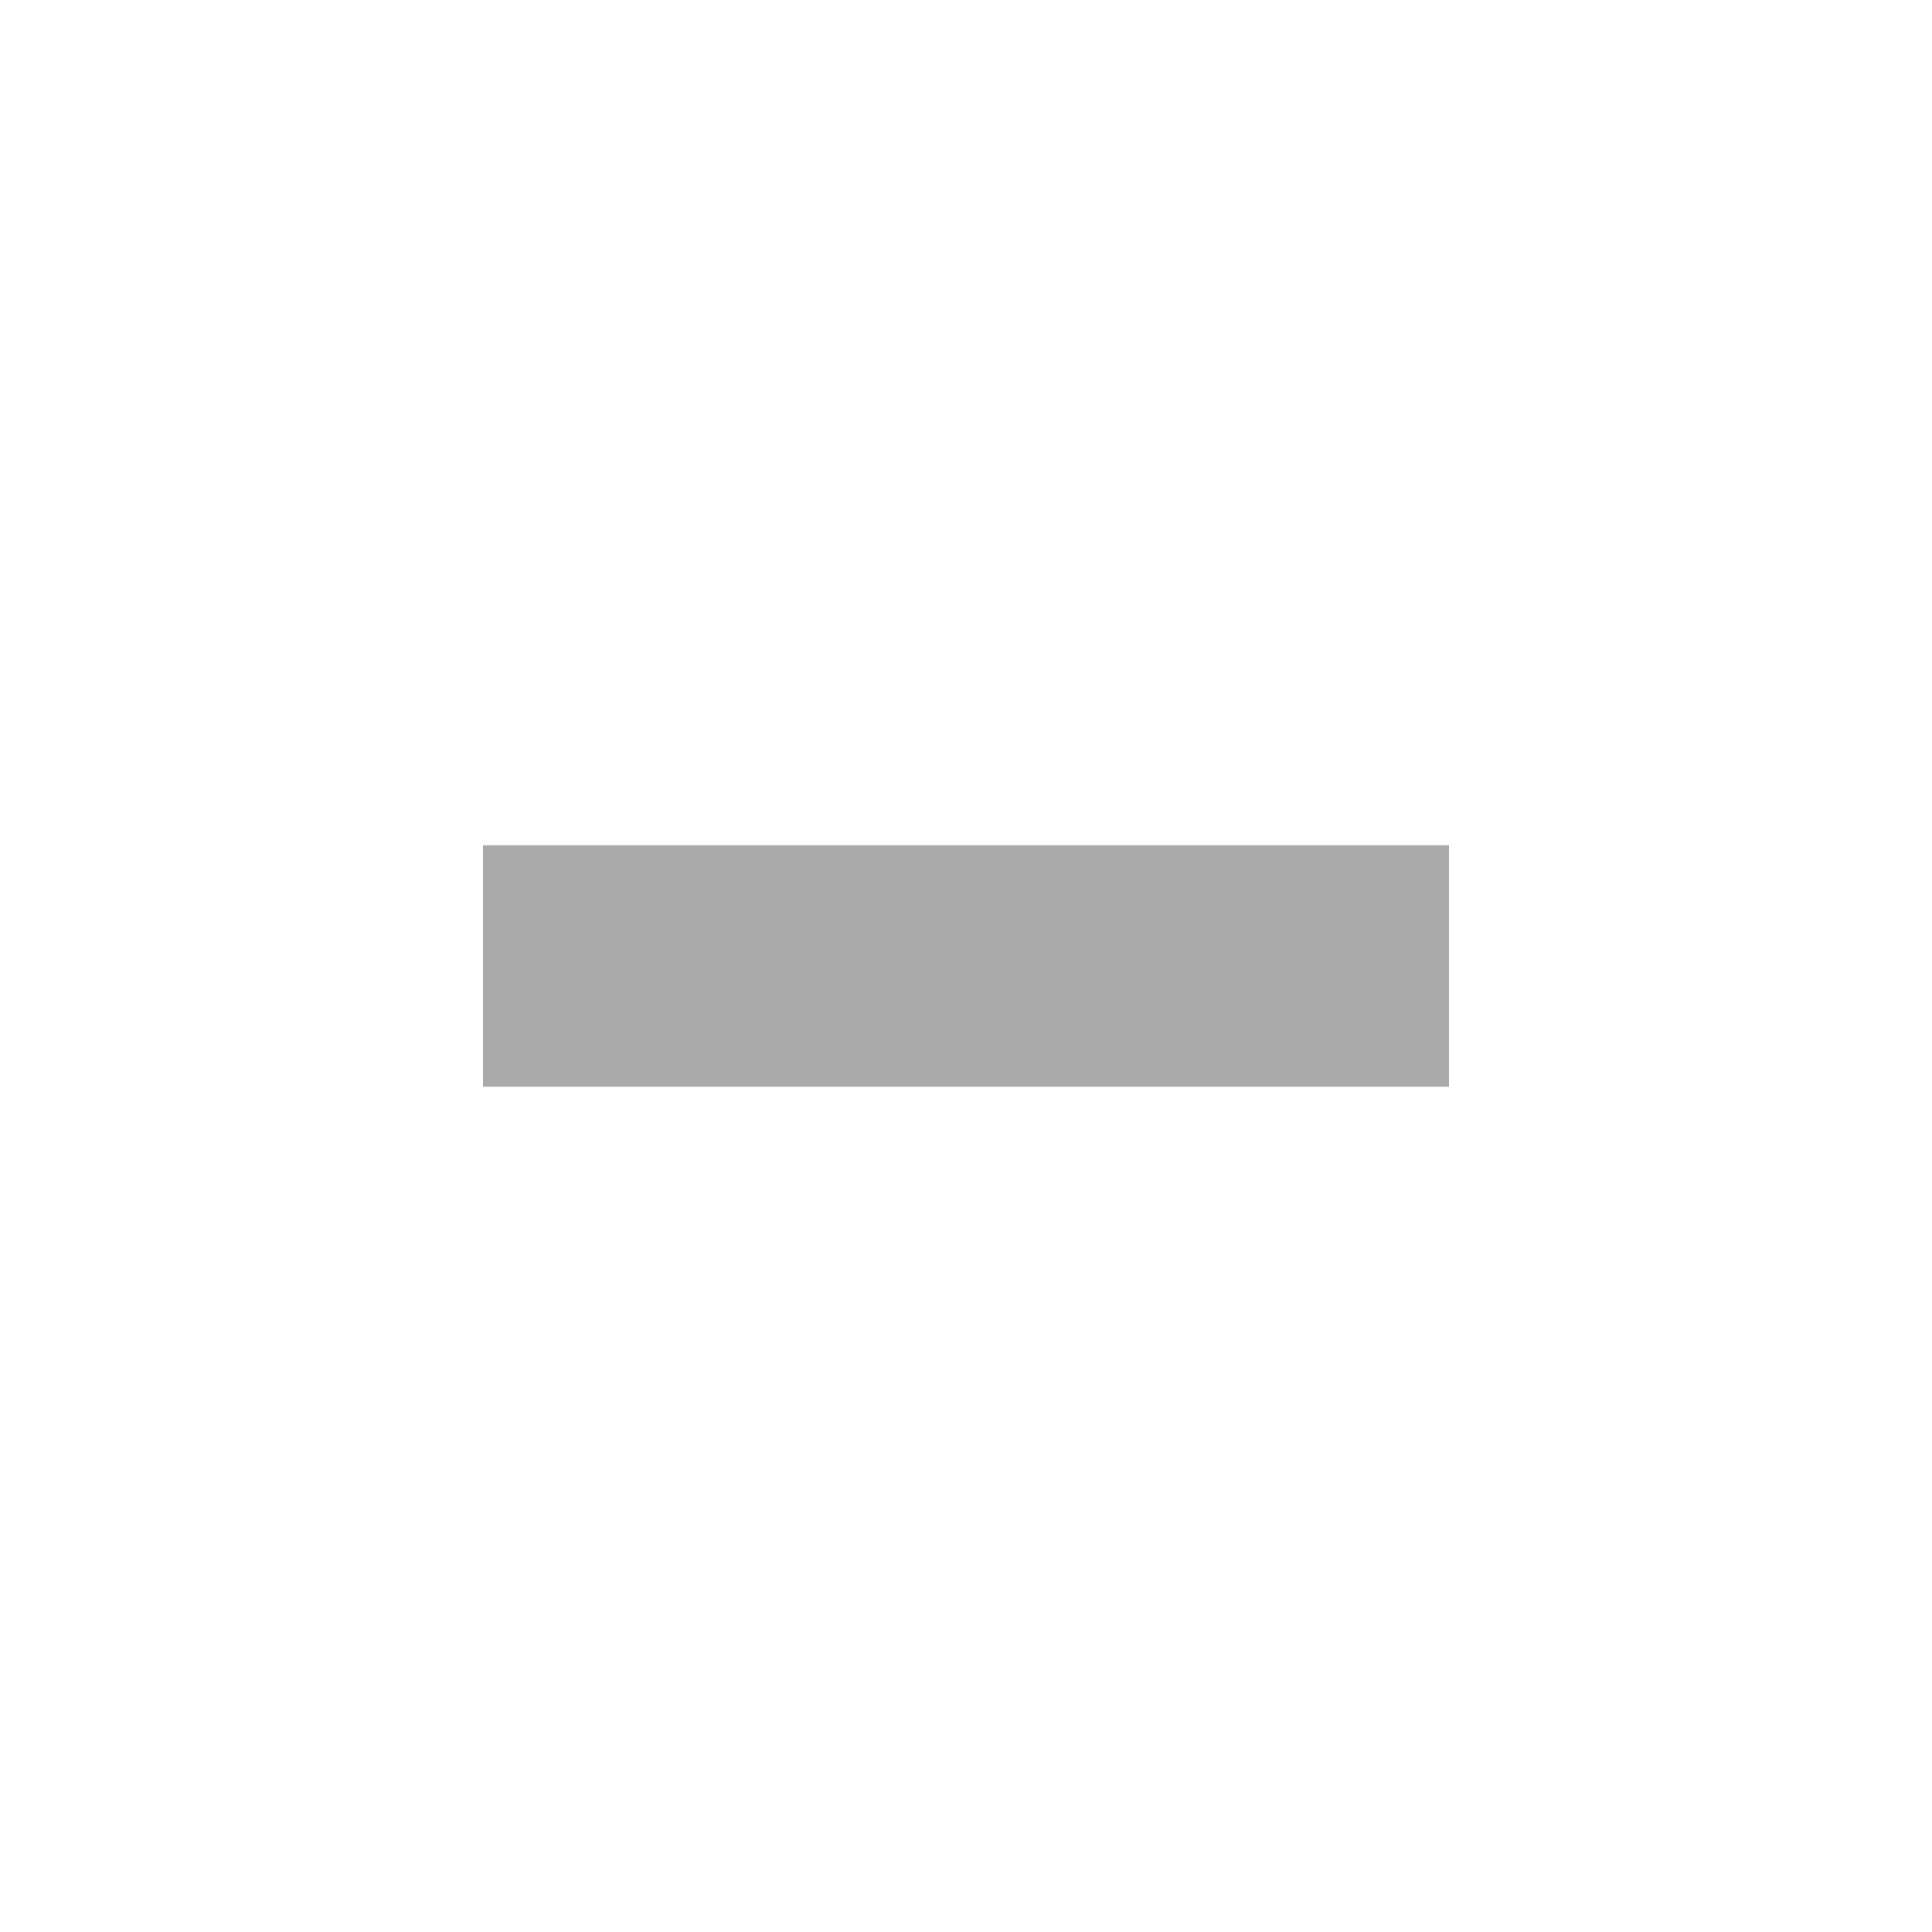
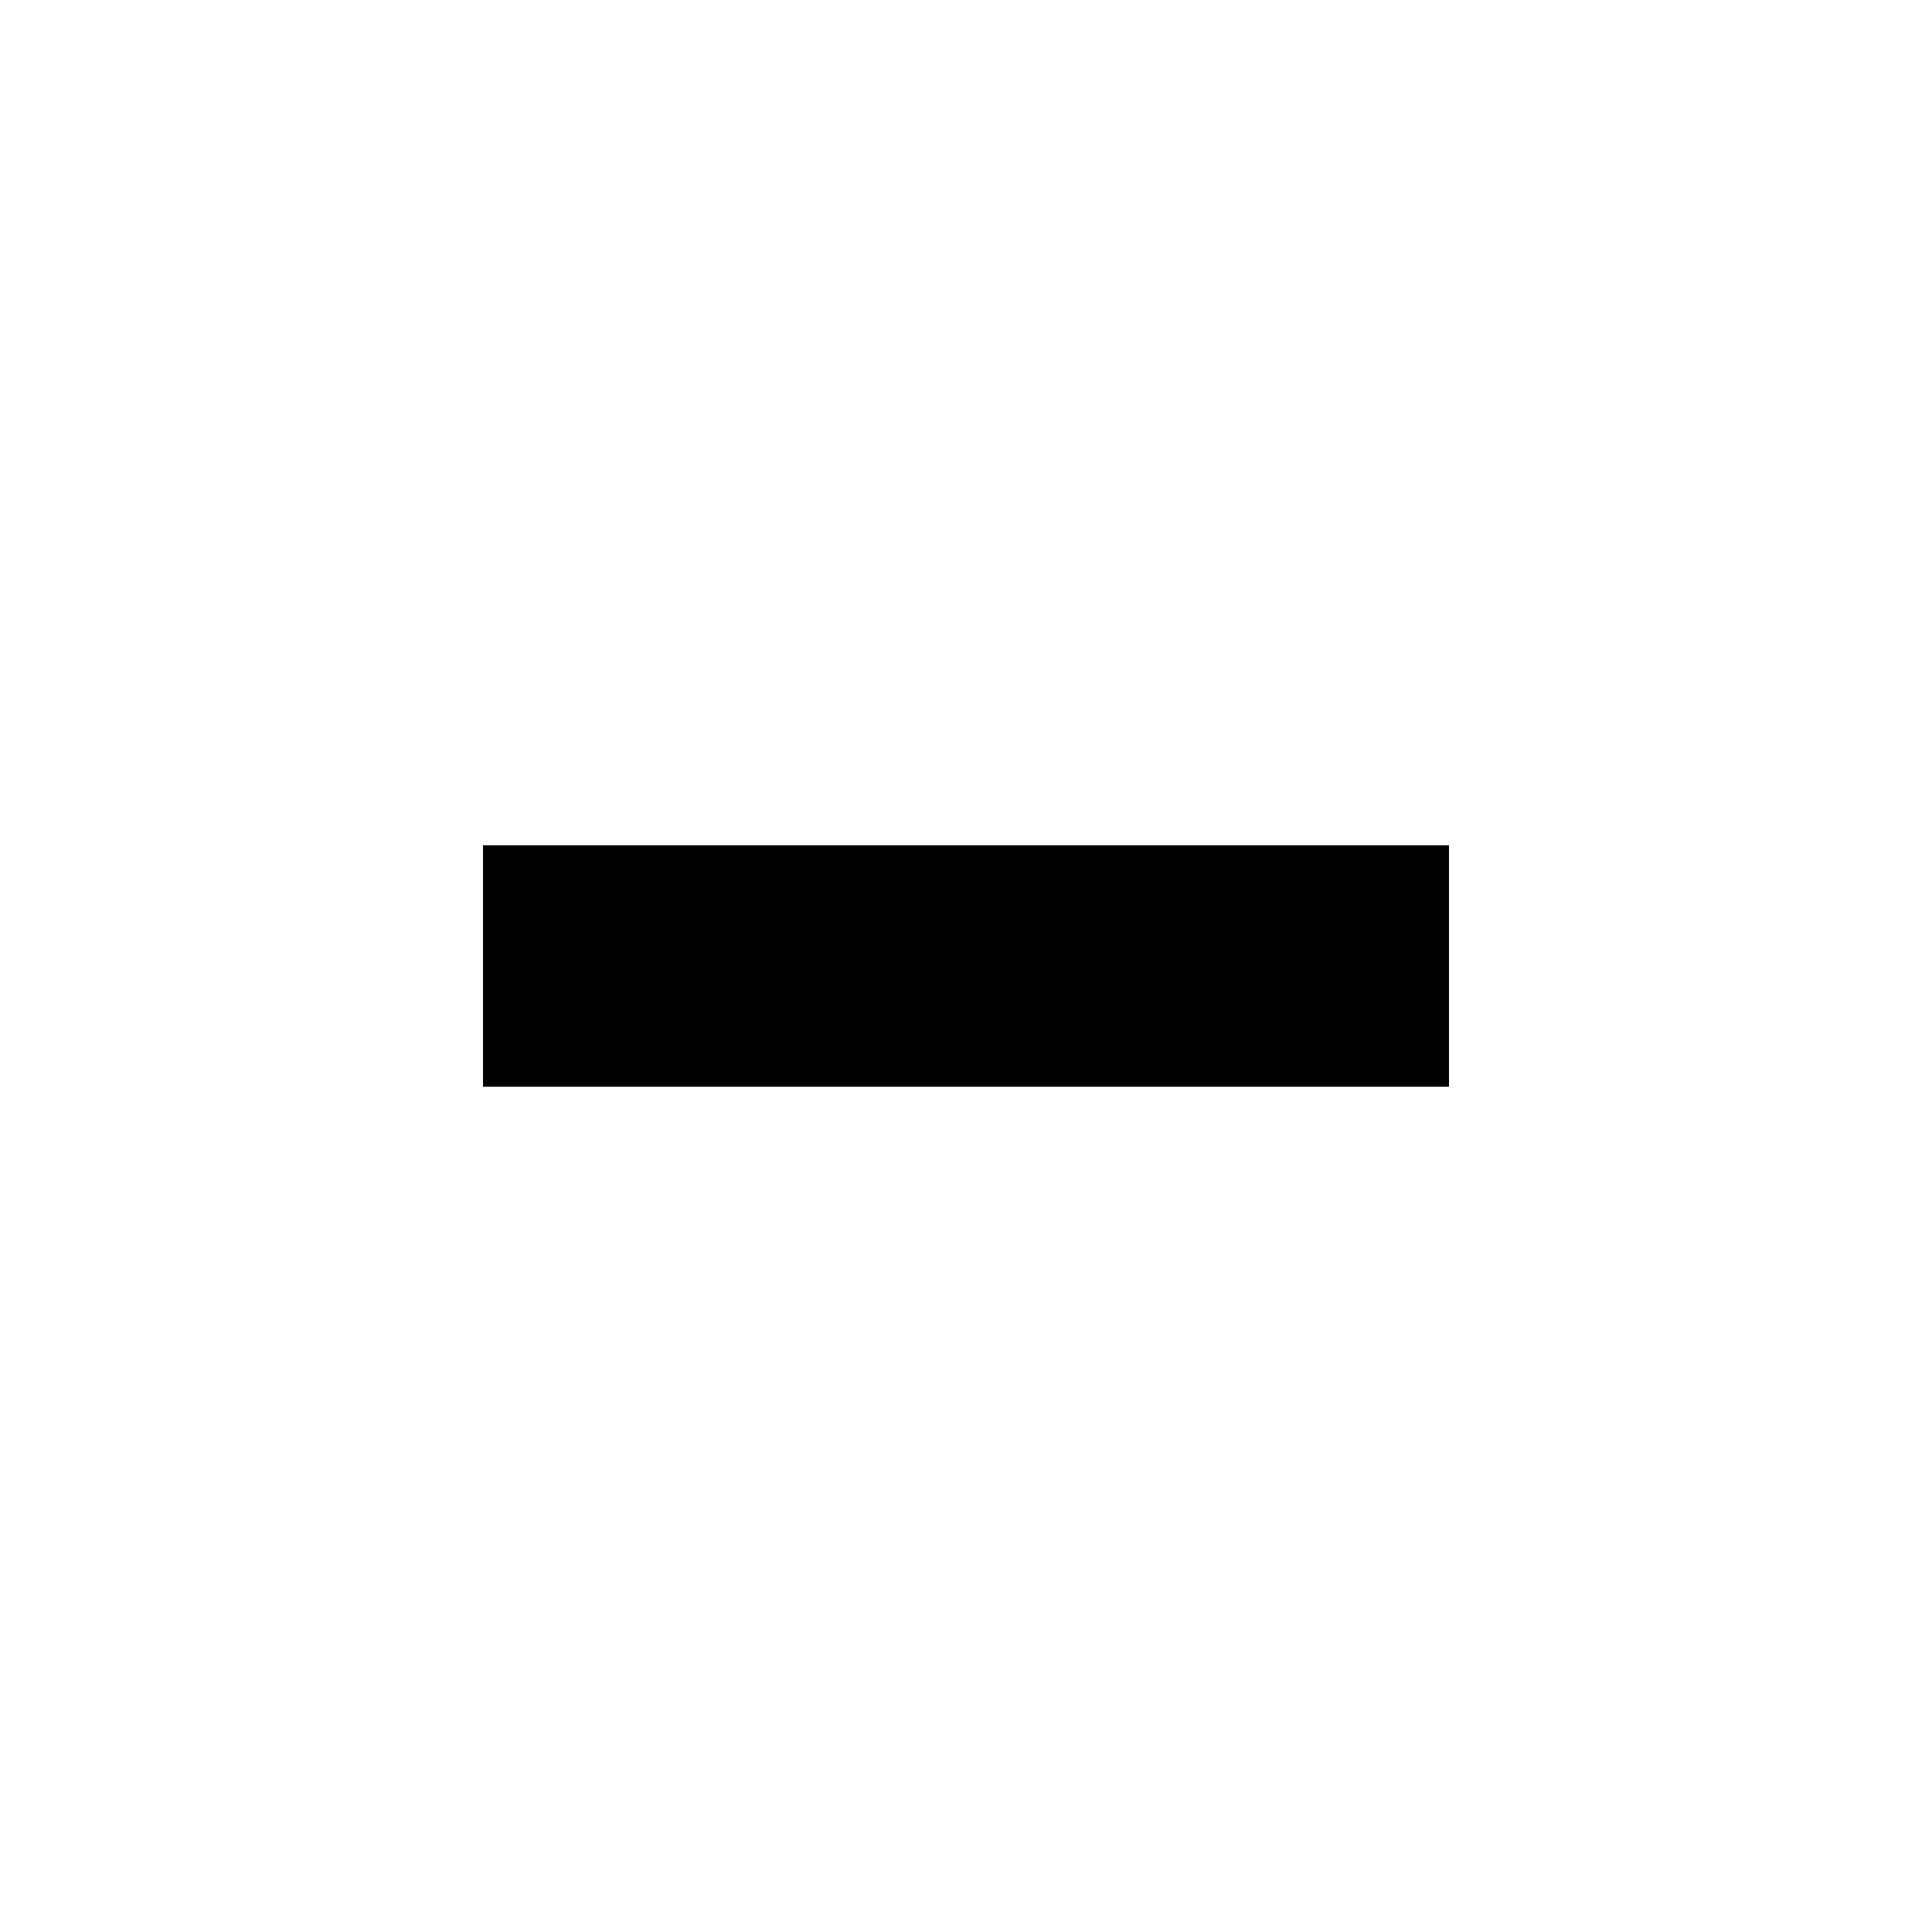
<svg xmlns="http://www.w3.org/2000/svg" viewBox="0 0 16 16">
  <g transform="translate(0 -1036.362)">
-     <rect width="8" x="4" y="7" height="2" style="fill:#aaa" transform="translate(0 1036.362)" />
+     <rect width="8" x="4" y="7" height="2" style="fill:#111111111111" transform="translate(0 1036.362)" />
  </g>
</svg>
